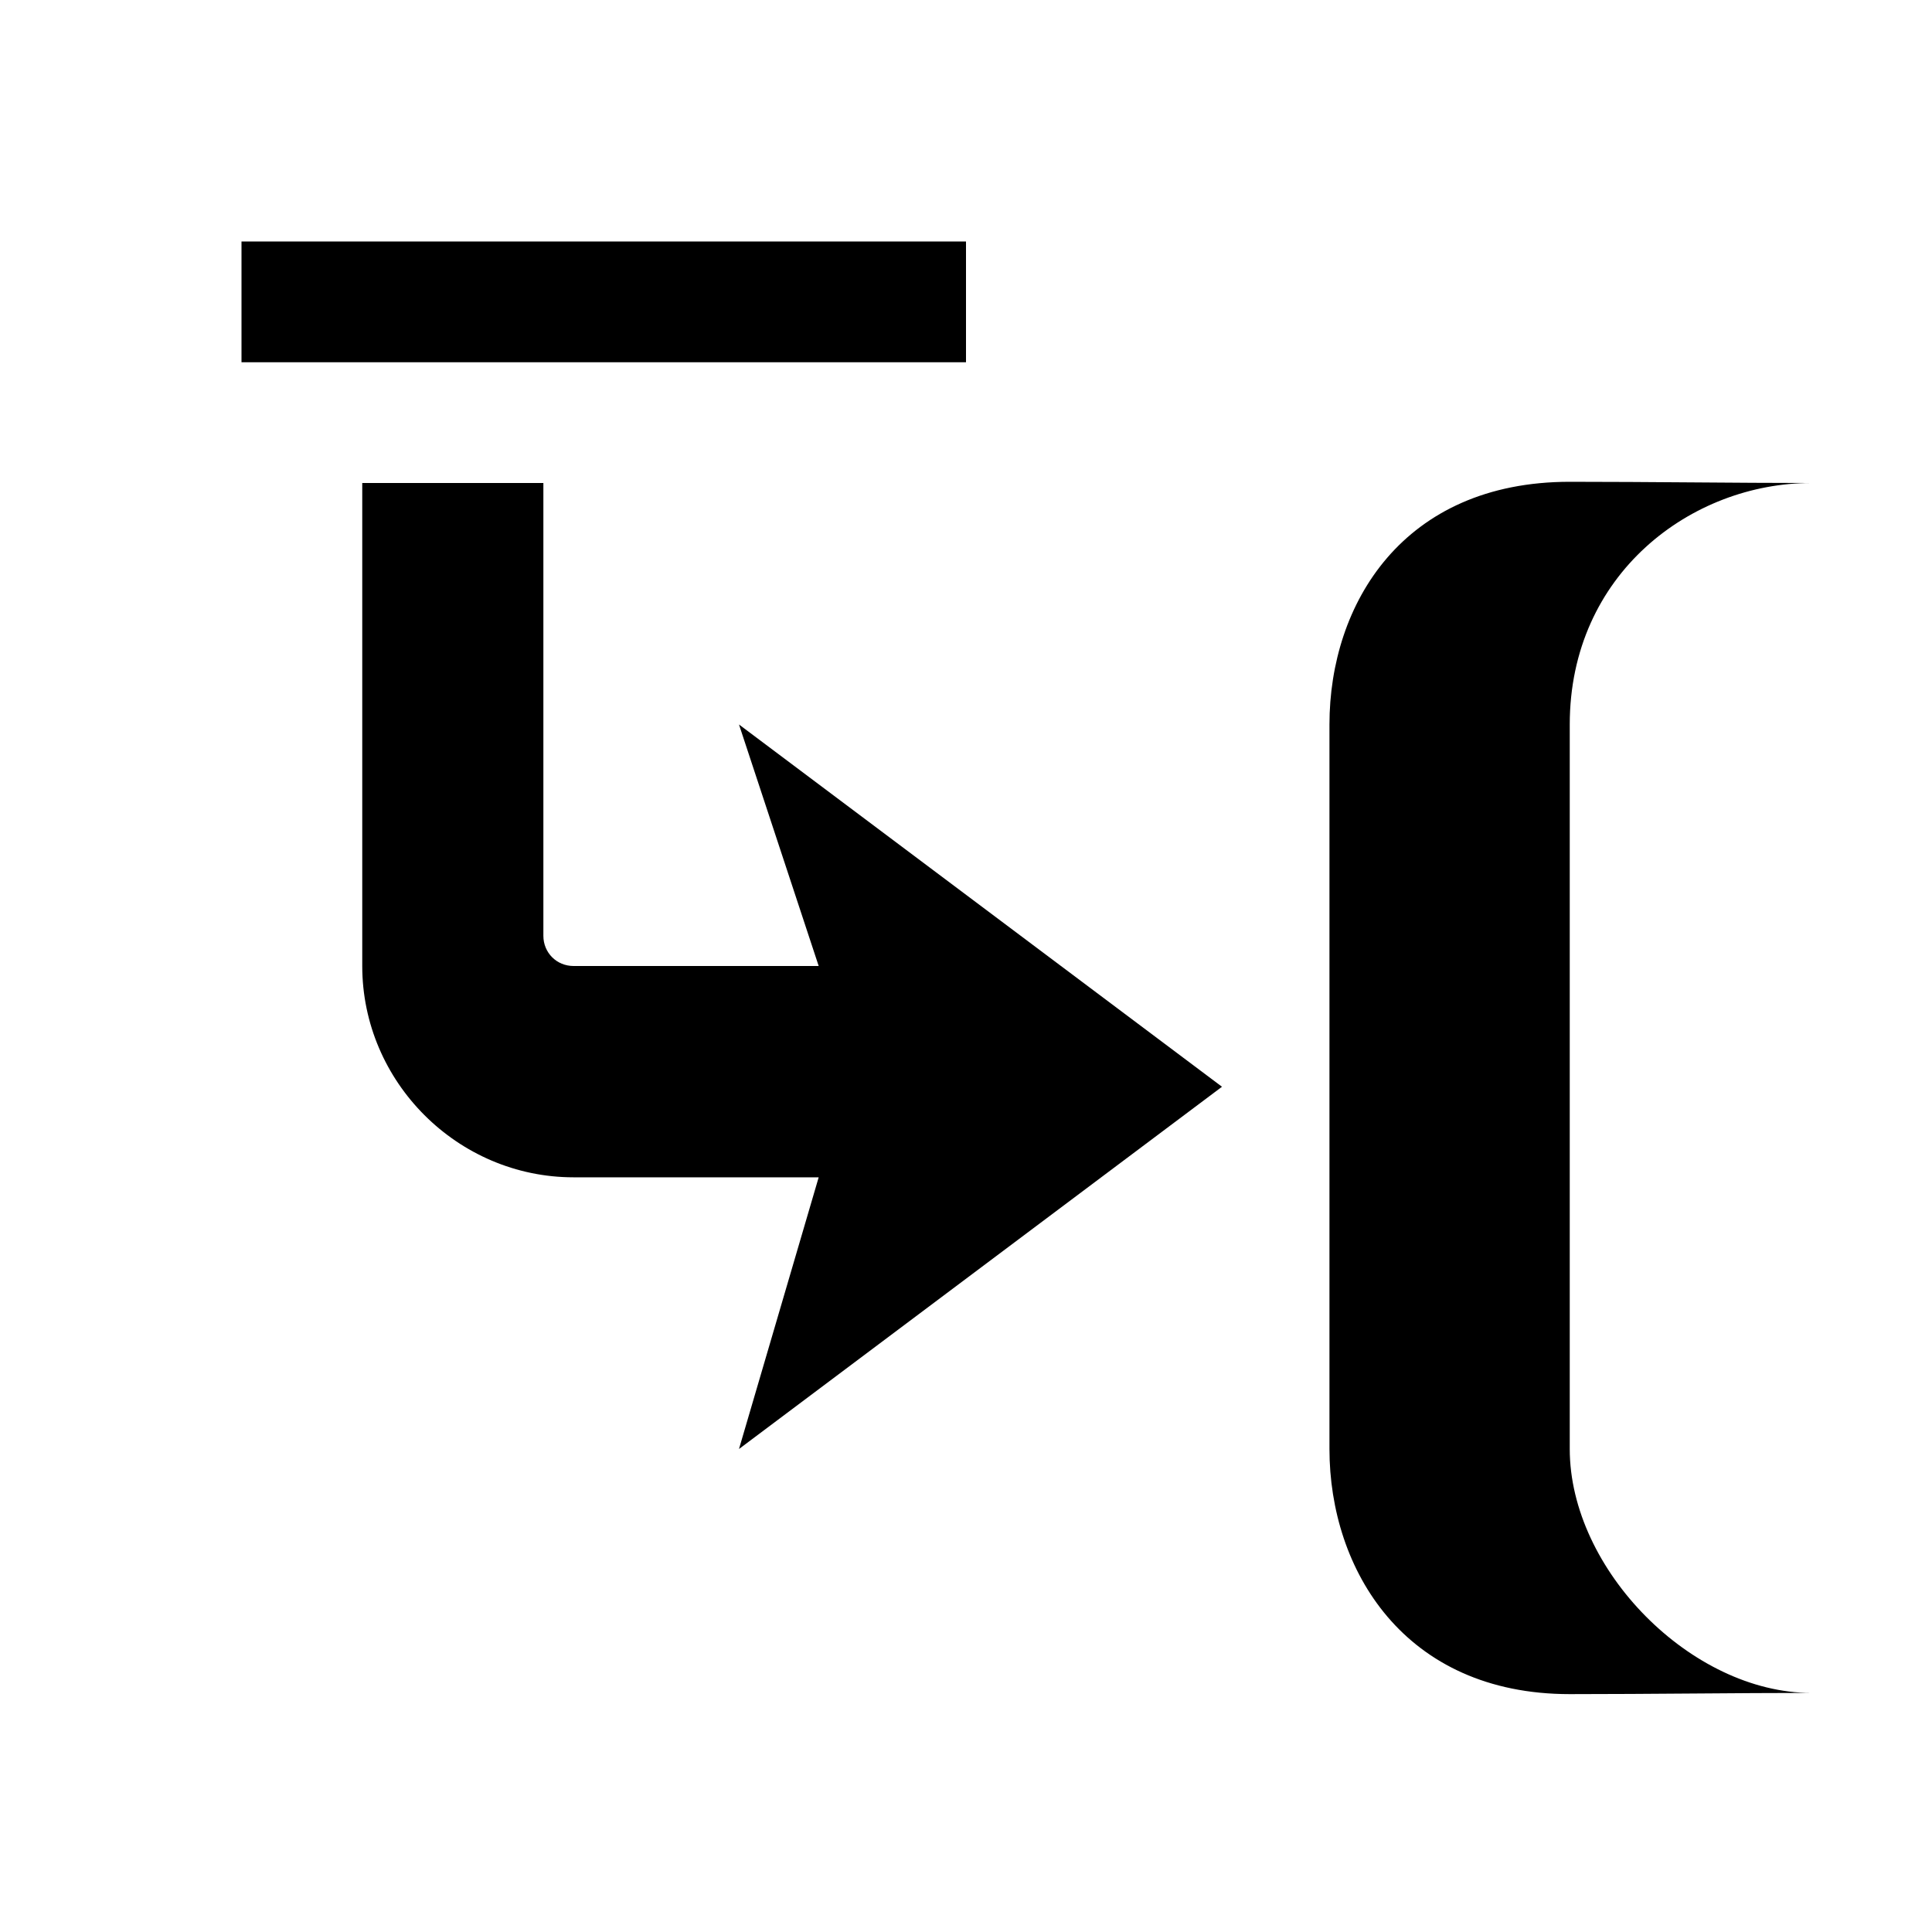
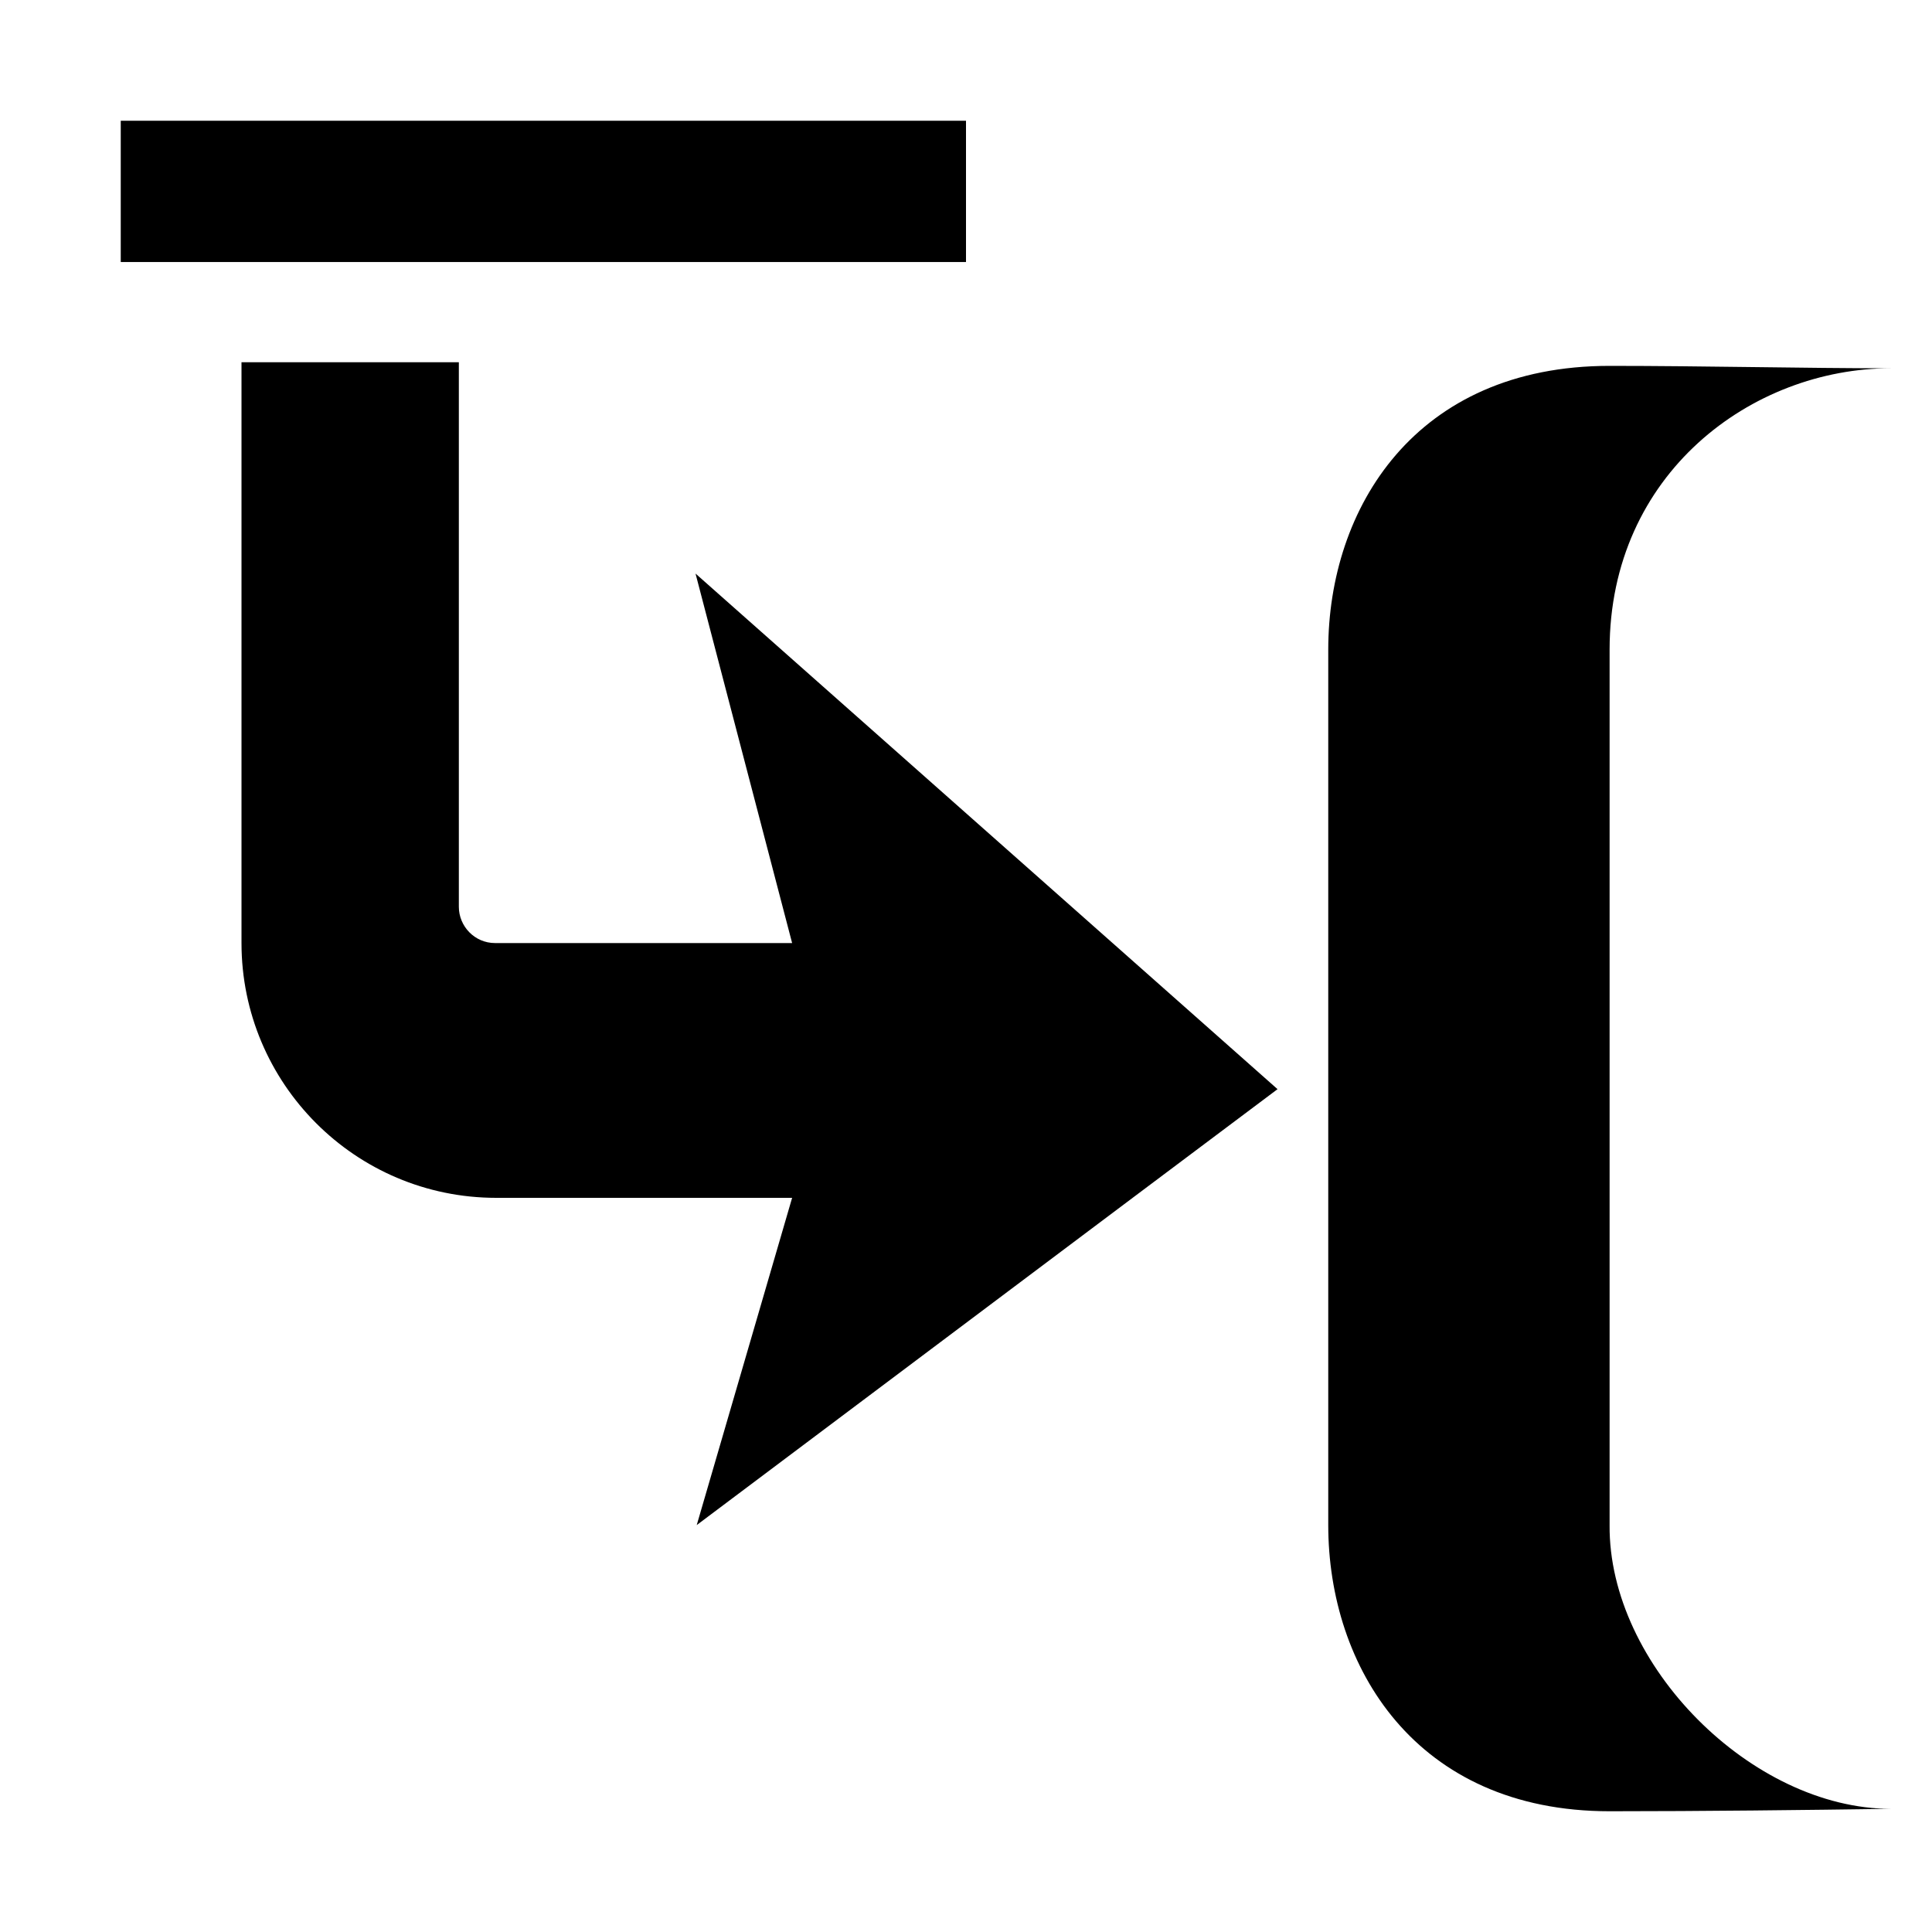
<svg xmlns="http://www.w3.org/2000/svg" viewBox="0 0 16 16">
-   <path d="m6.78 8h-2.03c-.14 0-.25-.11-.25-.25v-3.75h-1.5v4c0 .96.79 1.75 1.75 1.75h2.03l-.66 2.25 3-2.25s1-.75 1-.75l-4-3z" fill-rule="evenodd" />
-   <path d="m2 2h6v1h-6z" />
-   <path d="m13 12v-6c0-1.25 1.01-2 2-2-.61 0-1.34-.01-2-.01-1.38 0-1.99 1.01-1.99 2.01v6c0 1 .62 2.03 1.99 2.03.66 0 1.39-.01 2-.01-.99 0-2-1.02-2-2.02z" fill-rule="evenodd" />
+   <path d="m6.55 7.81h-2.45c-.17 0-.3-.14-.3-.3v-4.51h-1.8v4.81c0 1.16.94 2.11 2.11 2.11h2.45l-.79 2.71 3.61-2.71s1.2-.9 1.2-.9l-4.82-4.27.8 3.06z" fill-rule="evenodd" />
+   <path d="m1 1h7v1.17h-7z" />
+   <path d="m13.33 12.63v-7.25c0-1.46 1.18-2.33 2.33-2.33-.71 0-1.56-.02-2.33-.02-1.61 0-2.33 1.18-2.33 2.35v7.25c0 1.17.72 2.37 2.33 2.37.77 0 1.62-.01 2.33-.02-1.15 0-2.34-1.19-2.33-2.35z" fill-rule="evenodd" />
</svg>
